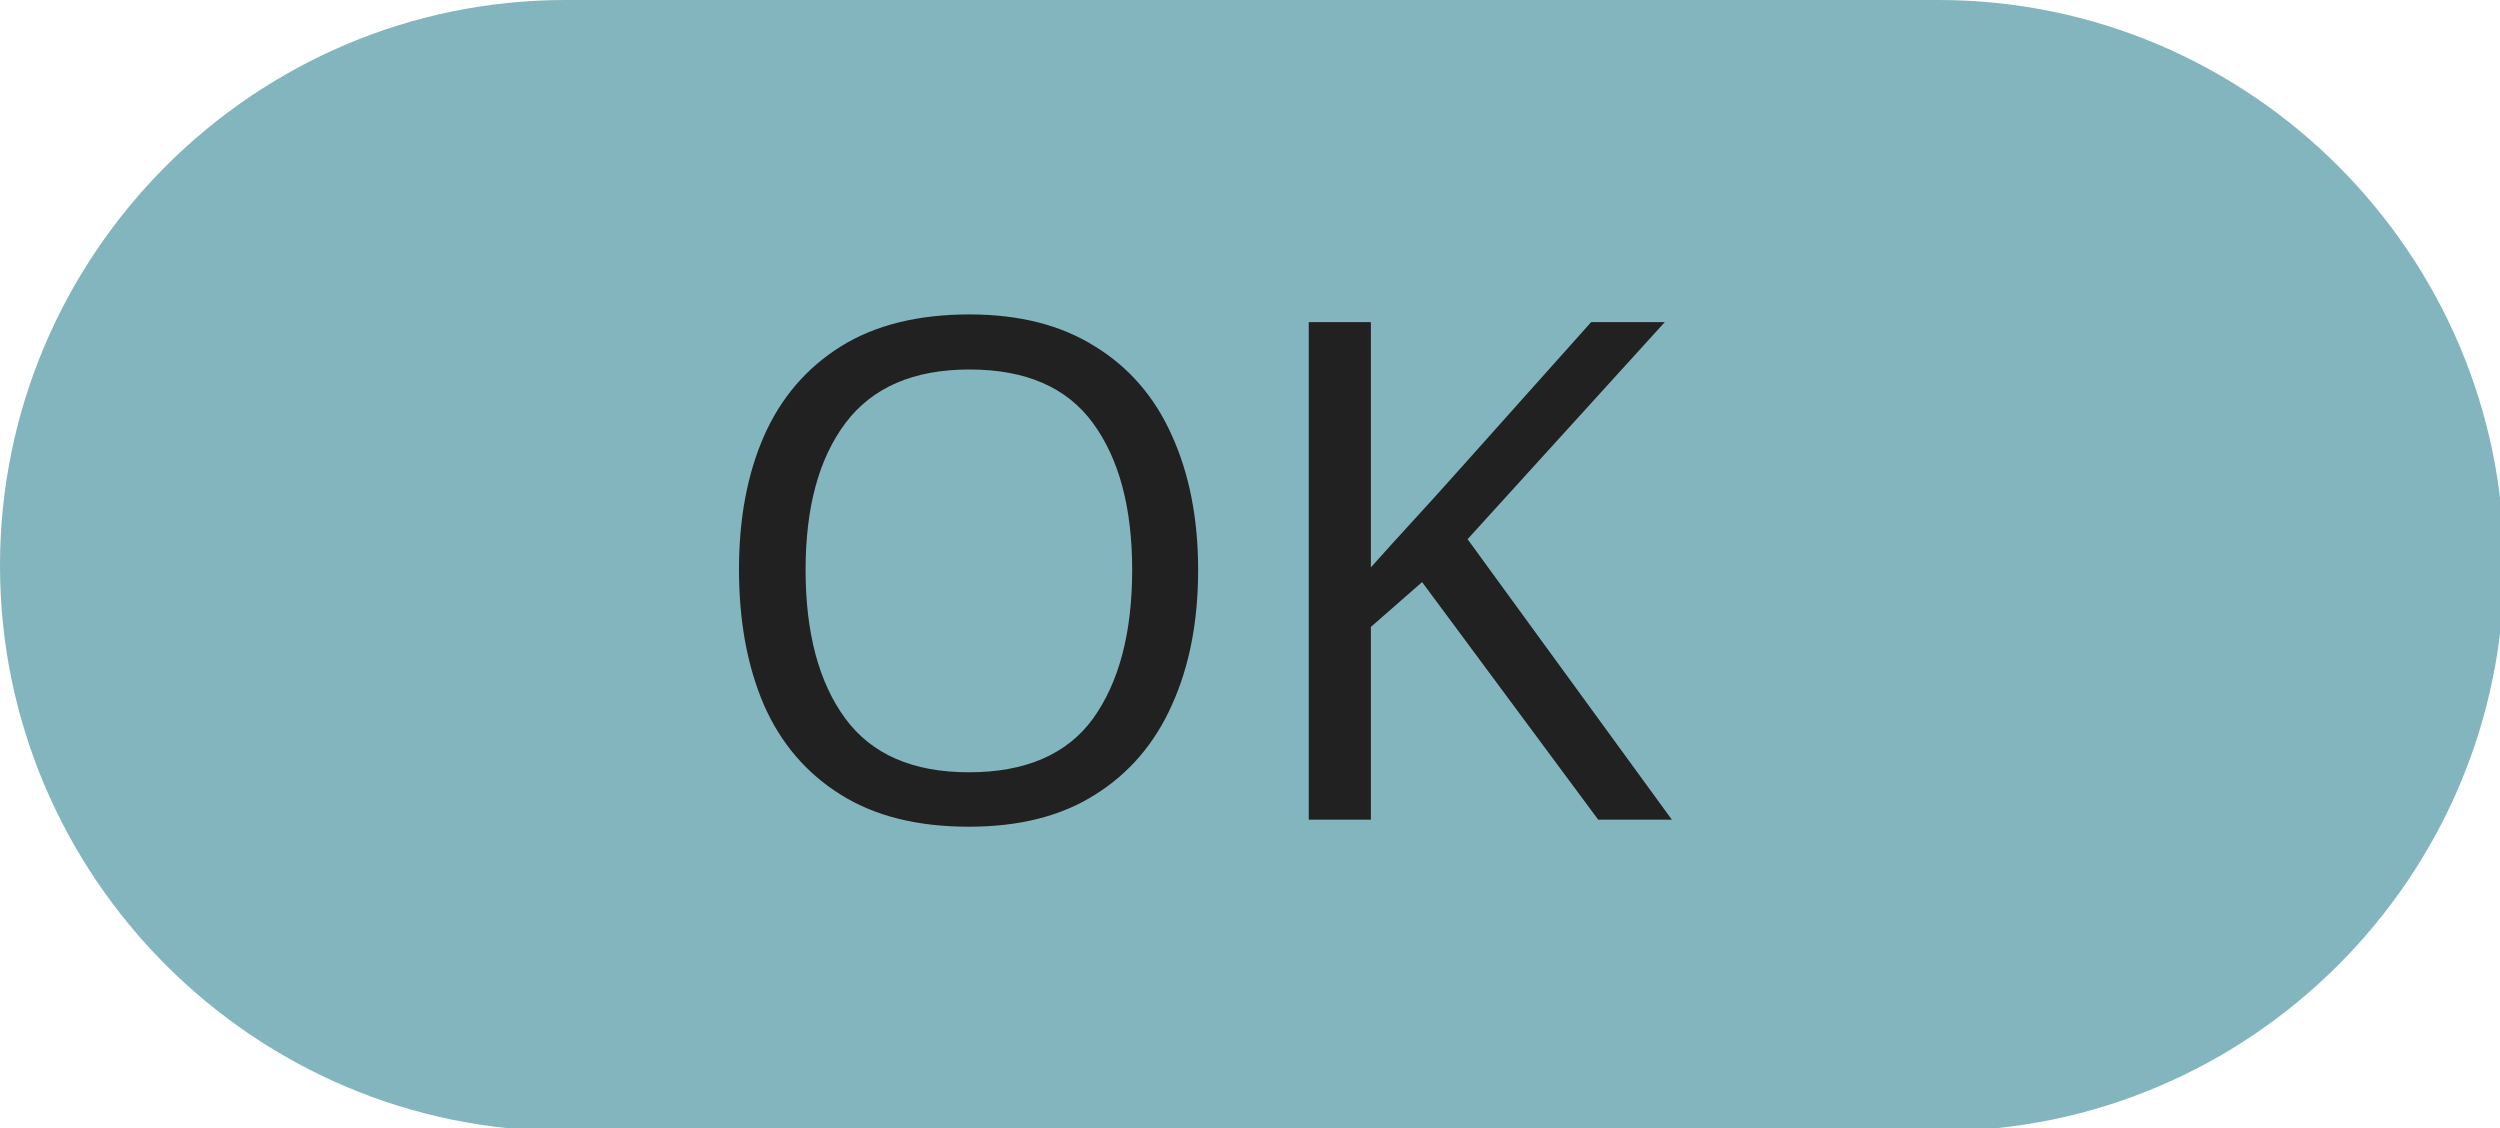
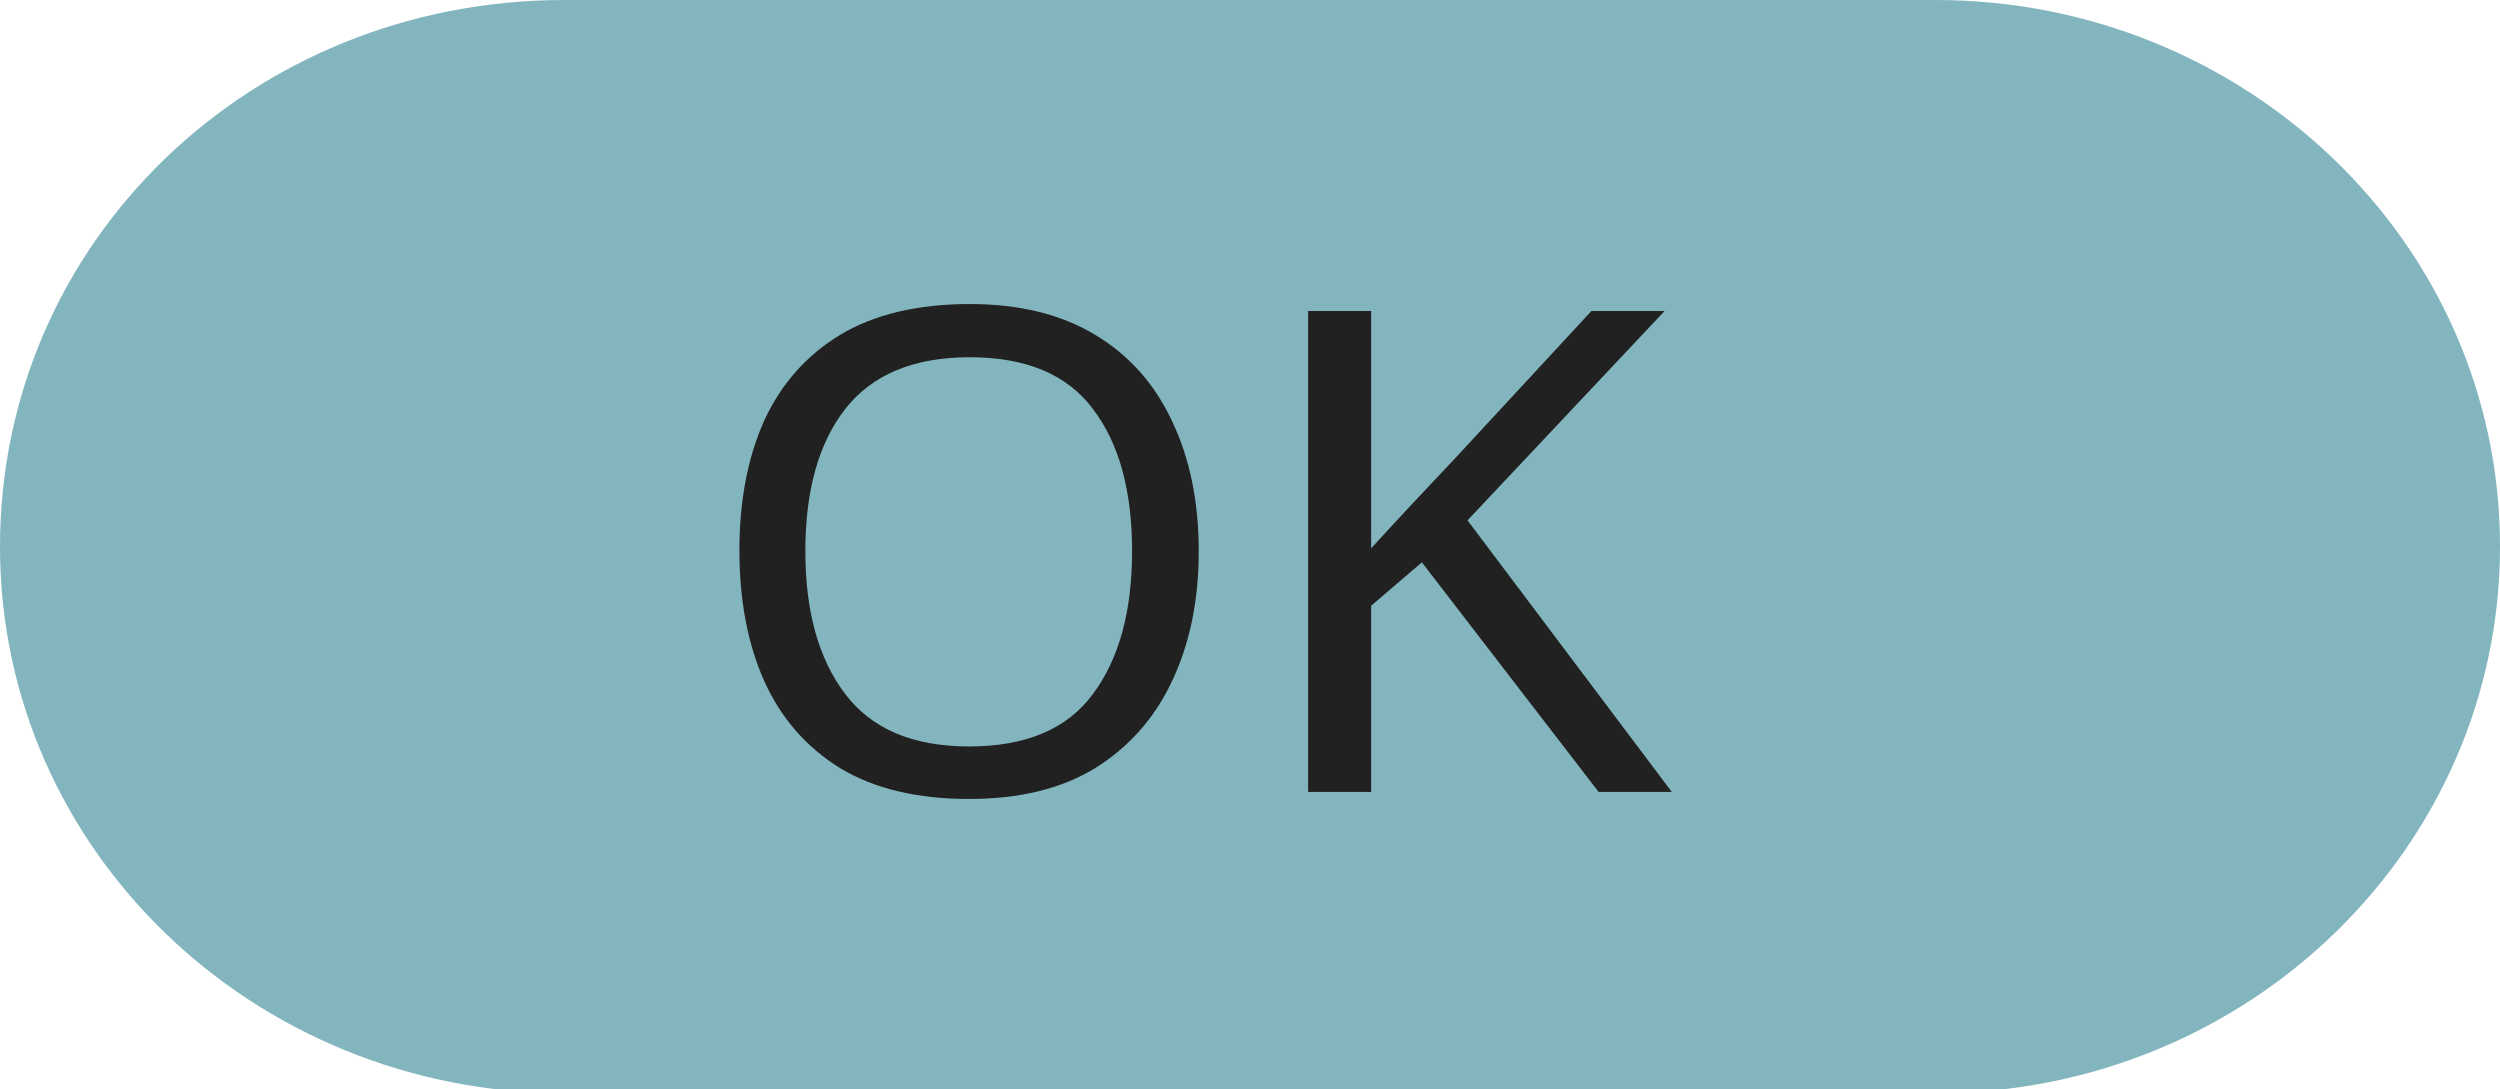
- <svg xmlns="http://www.w3.org/2000/svg" version="1.1" id="Layer_1" x="0px" y="0px" width="61px" height="27.5px" viewBox="0 0 61 27.5" style="enable-background:new 0 0 61 27.5;" xml:space="preserve">
+ <svg xmlns="http://www.w3.org/2000/svg" version="1.1" id="Layer_1" x="0px" y="0px" width="55.8px" height="24.3px" viewBox="0 0 55.8 24.3" style="enable-background:new 0 0 55.8 24.3;" xml:space="preserve">
  <style type="text/css">
	.st0{fill:#82B5BE;}
	.st1{fill:#212121;}
	.st2{font-family:'Montserrat-Regular';}
- 	.st3{font-size:17px;}
+ 	.st3{font-size:15.025px;}
</style>
  <g id="Group_188" transform="translate(-267 -610)">
-     <path id="Rectangle_161" class="st0" d="M280.8,610h33.5c7.6,0,13.8,6.2,13.8,13.8l0,0c0,7.6-6.2,13.8-13.8,13.8h-33.5   c-7.6,0-13.8-6.2-13.8-13.8l0,0C267,616.2,273.2,610,280.8,610z" />
-     <text transform="matrix(1 0 0 1 284 630)" class="st1 st2 st3">OK</text>
+     <path id="Rectangle_161" class="st0" d="M279.6,610h30.6c6.9,0,12.6,5.4,12.6,12.2l0,0c0,6.7-5.6,12.2-12.6,12.2h-30.6   c-6.9,0-12.6-5.4-12.6-12.2l0,0C267,615.4,272.6,610,279.6,610z" />
+     <text transform="matrix(1.0349 0 0 1 282.5497 627.6766)" class="st1 st2 st3">OK</text>
  </g>
</svg>
